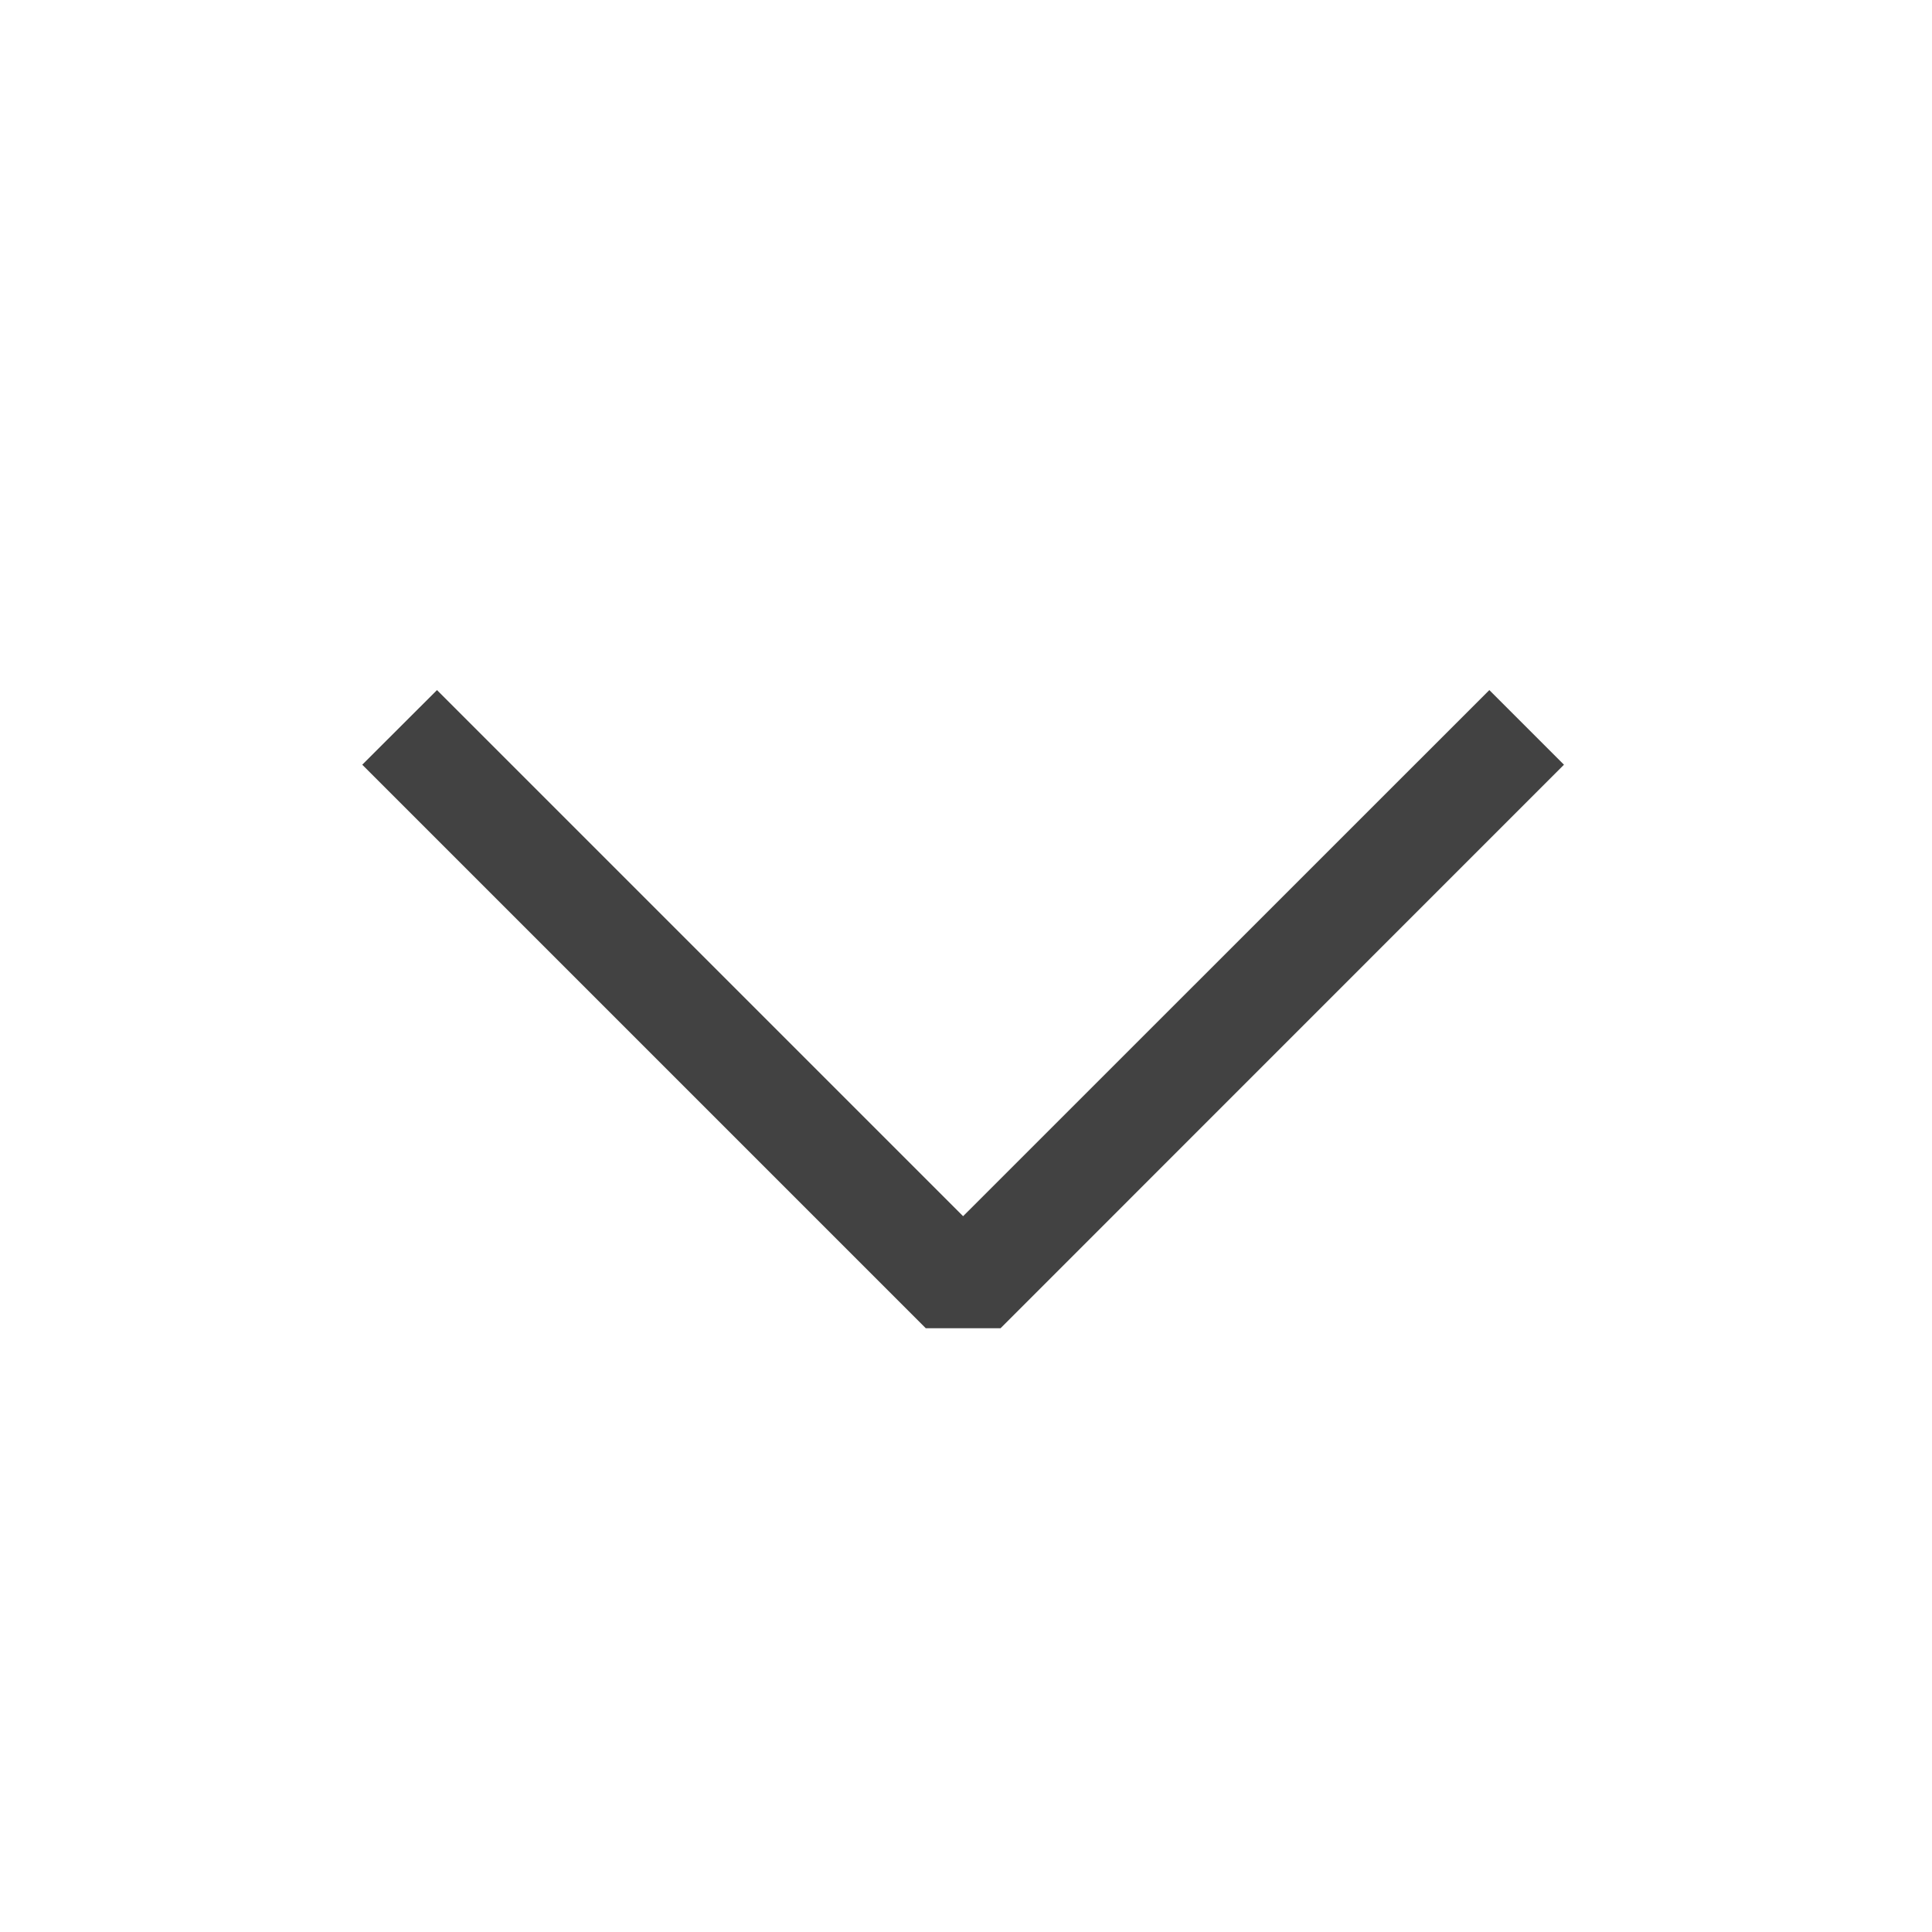
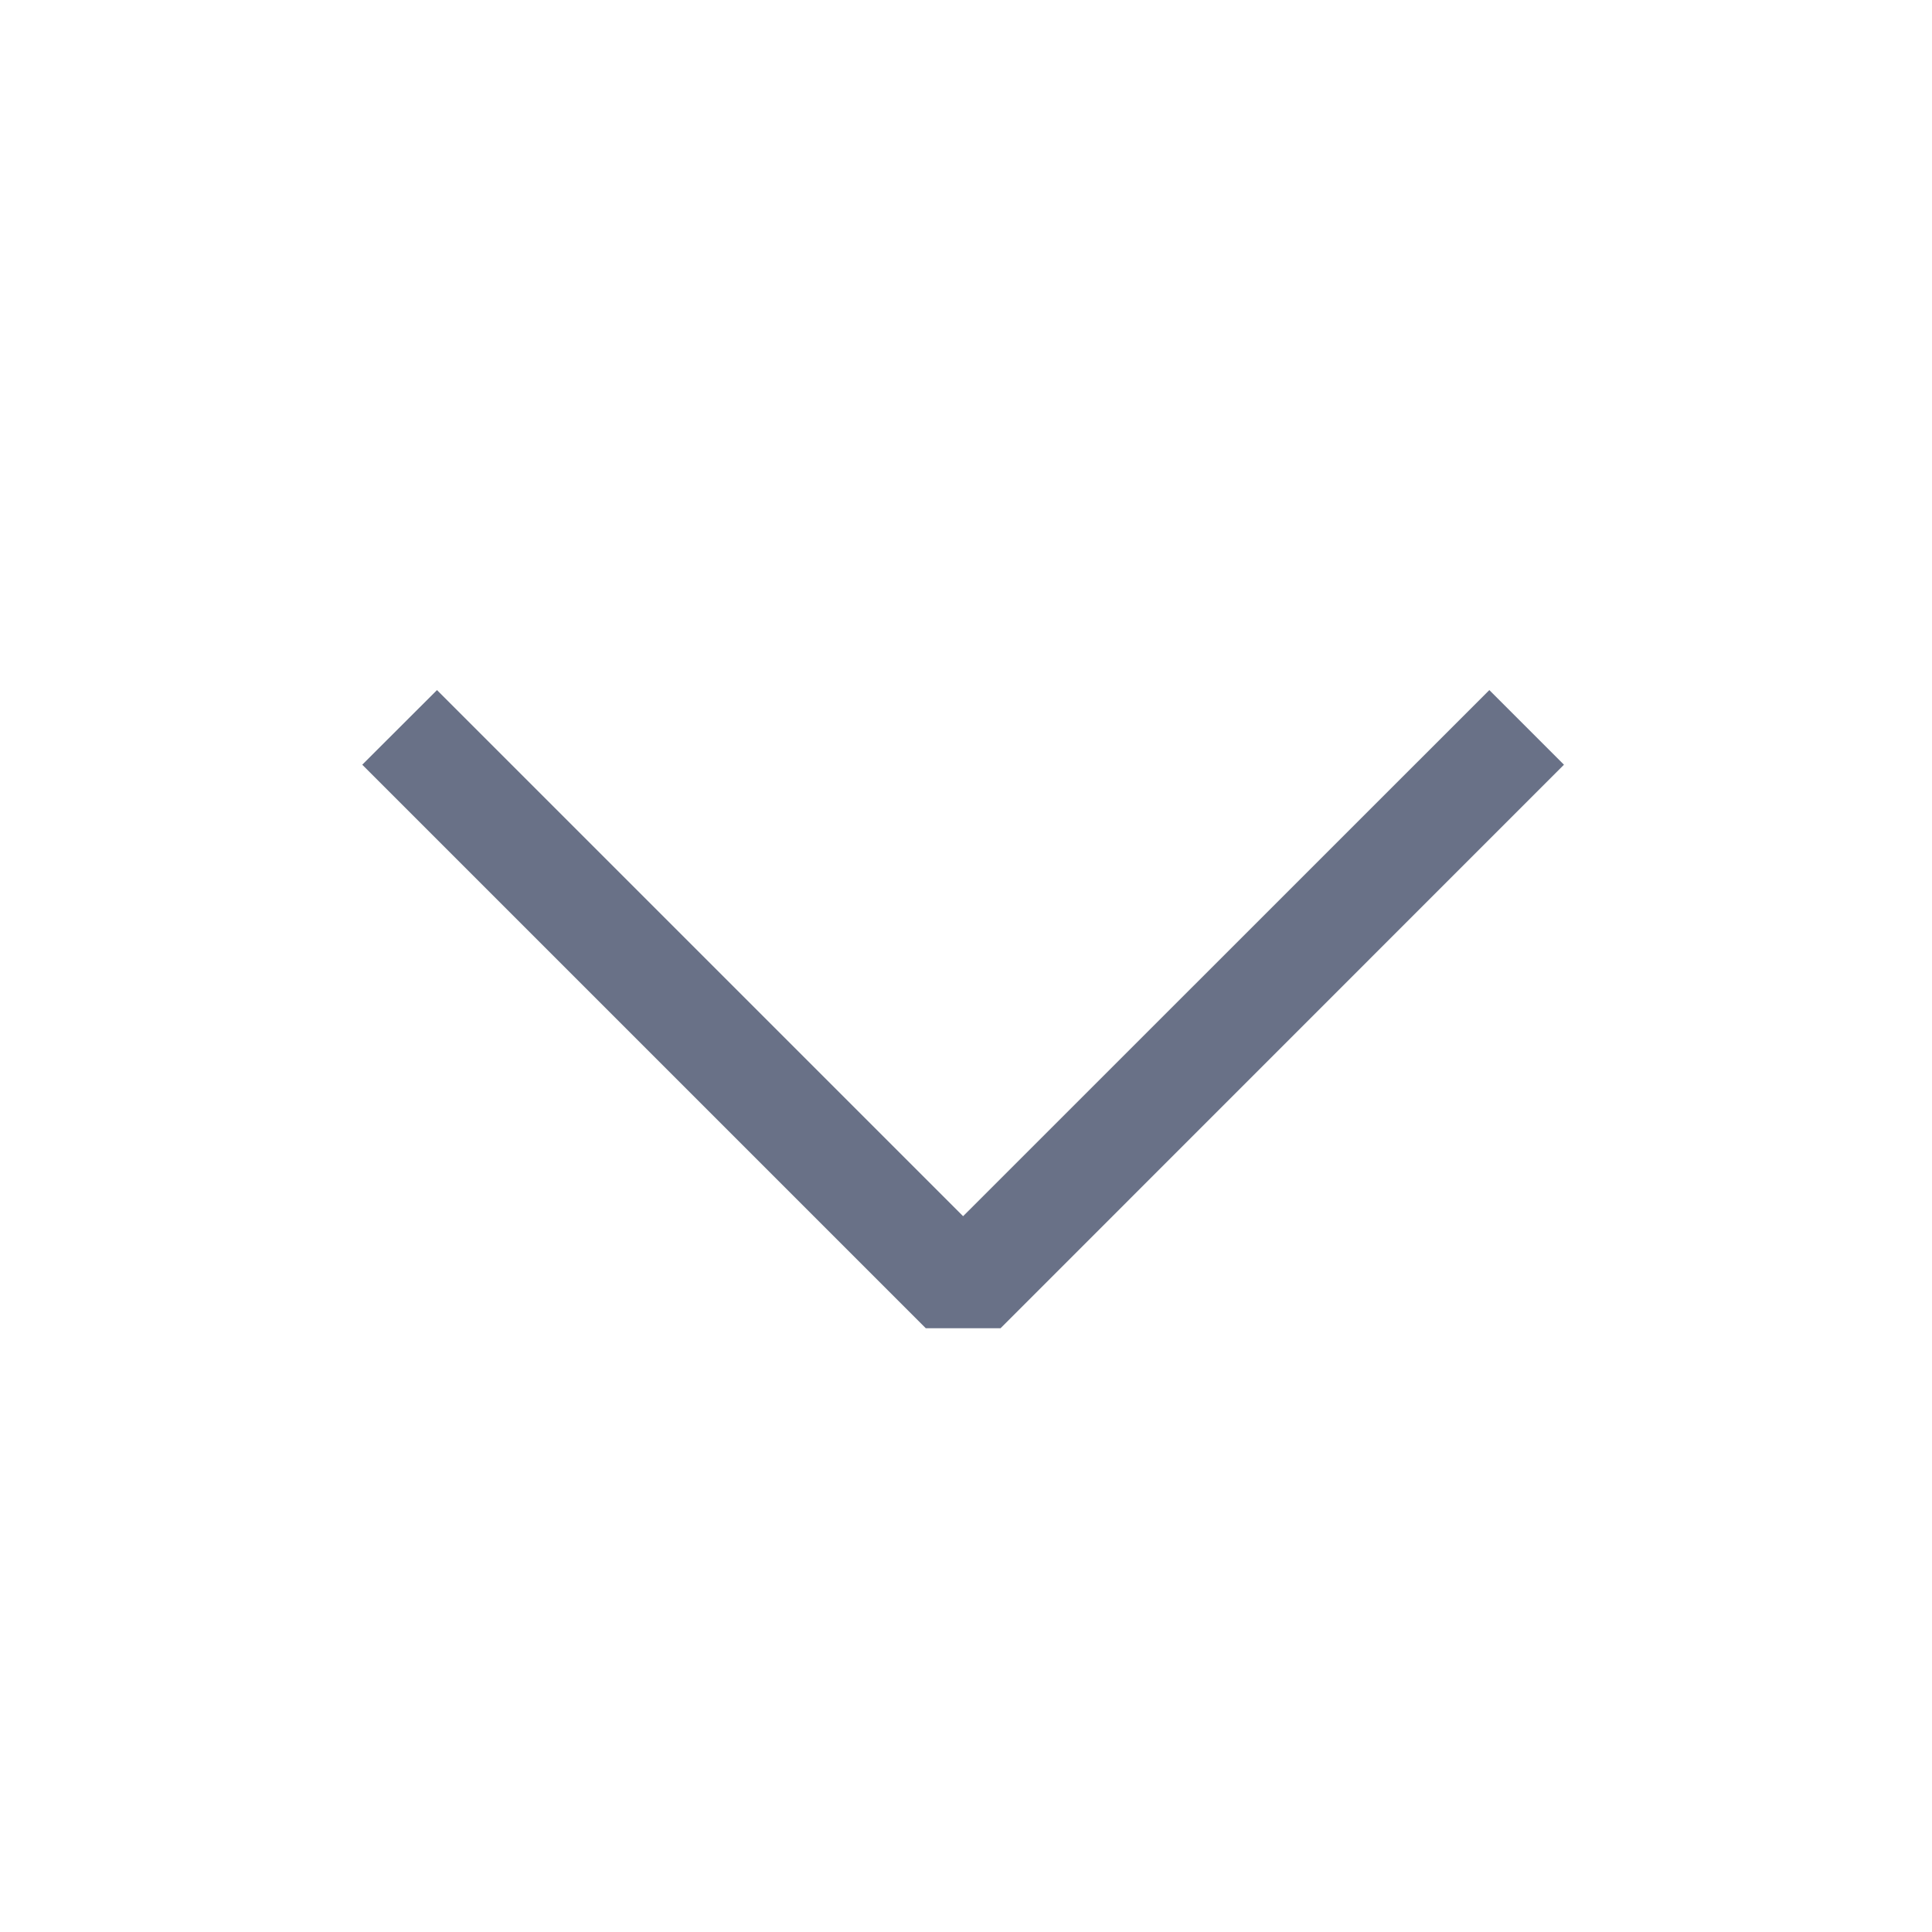
<svg xmlns="http://www.w3.org/2000/svg" width="16" height="16" viewBox="0 0 16 16" fill="none">
-   <path fill-rule="evenodd" clip-rule="evenodd" d="M7.976 10.072L12.334 5.715L12.952 6.333L8.286 11L7.667 11L3 6.333L3.619 5.715L7.976 10.072Z" fill="#424242" />
+   <path fill-rule="evenodd" clip-rule="evenodd" d="M7.976 10.072L12.334 5.715L12.952 6.333L8.286 11L7.667 11L3 6.333L3.619 5.715L7.976 10.072Z" fill="#697187" />
</svg>
